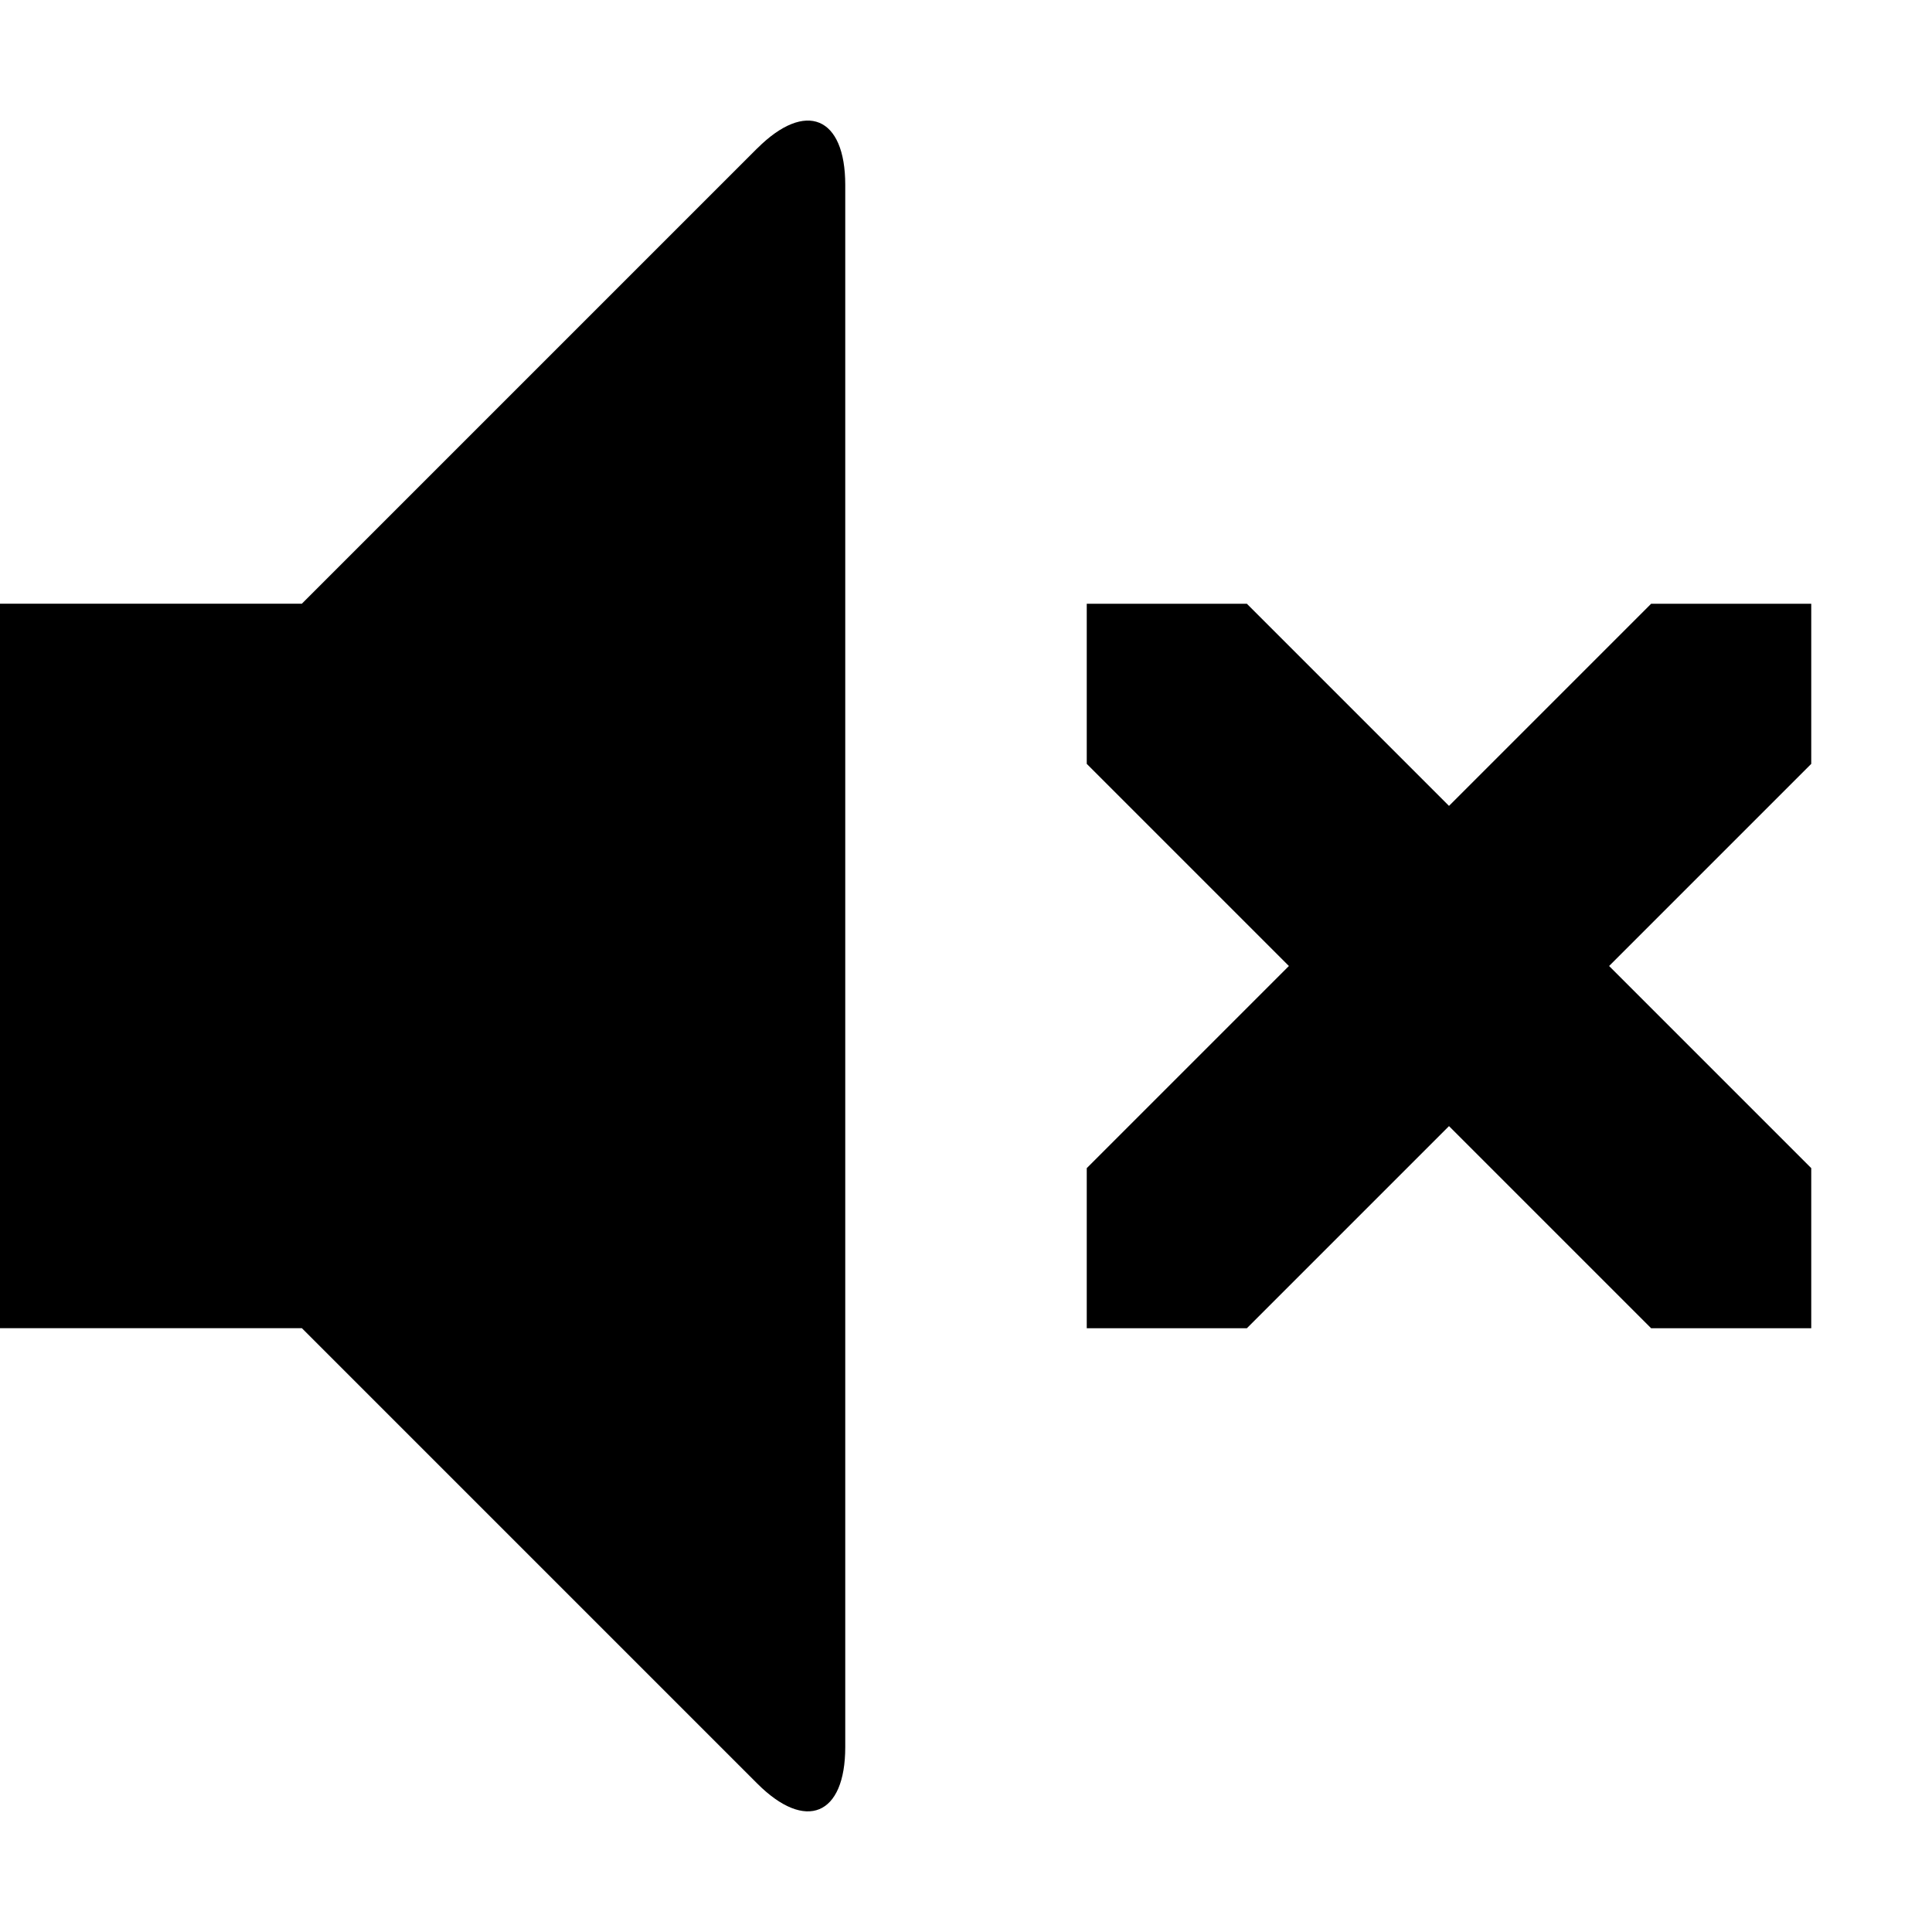
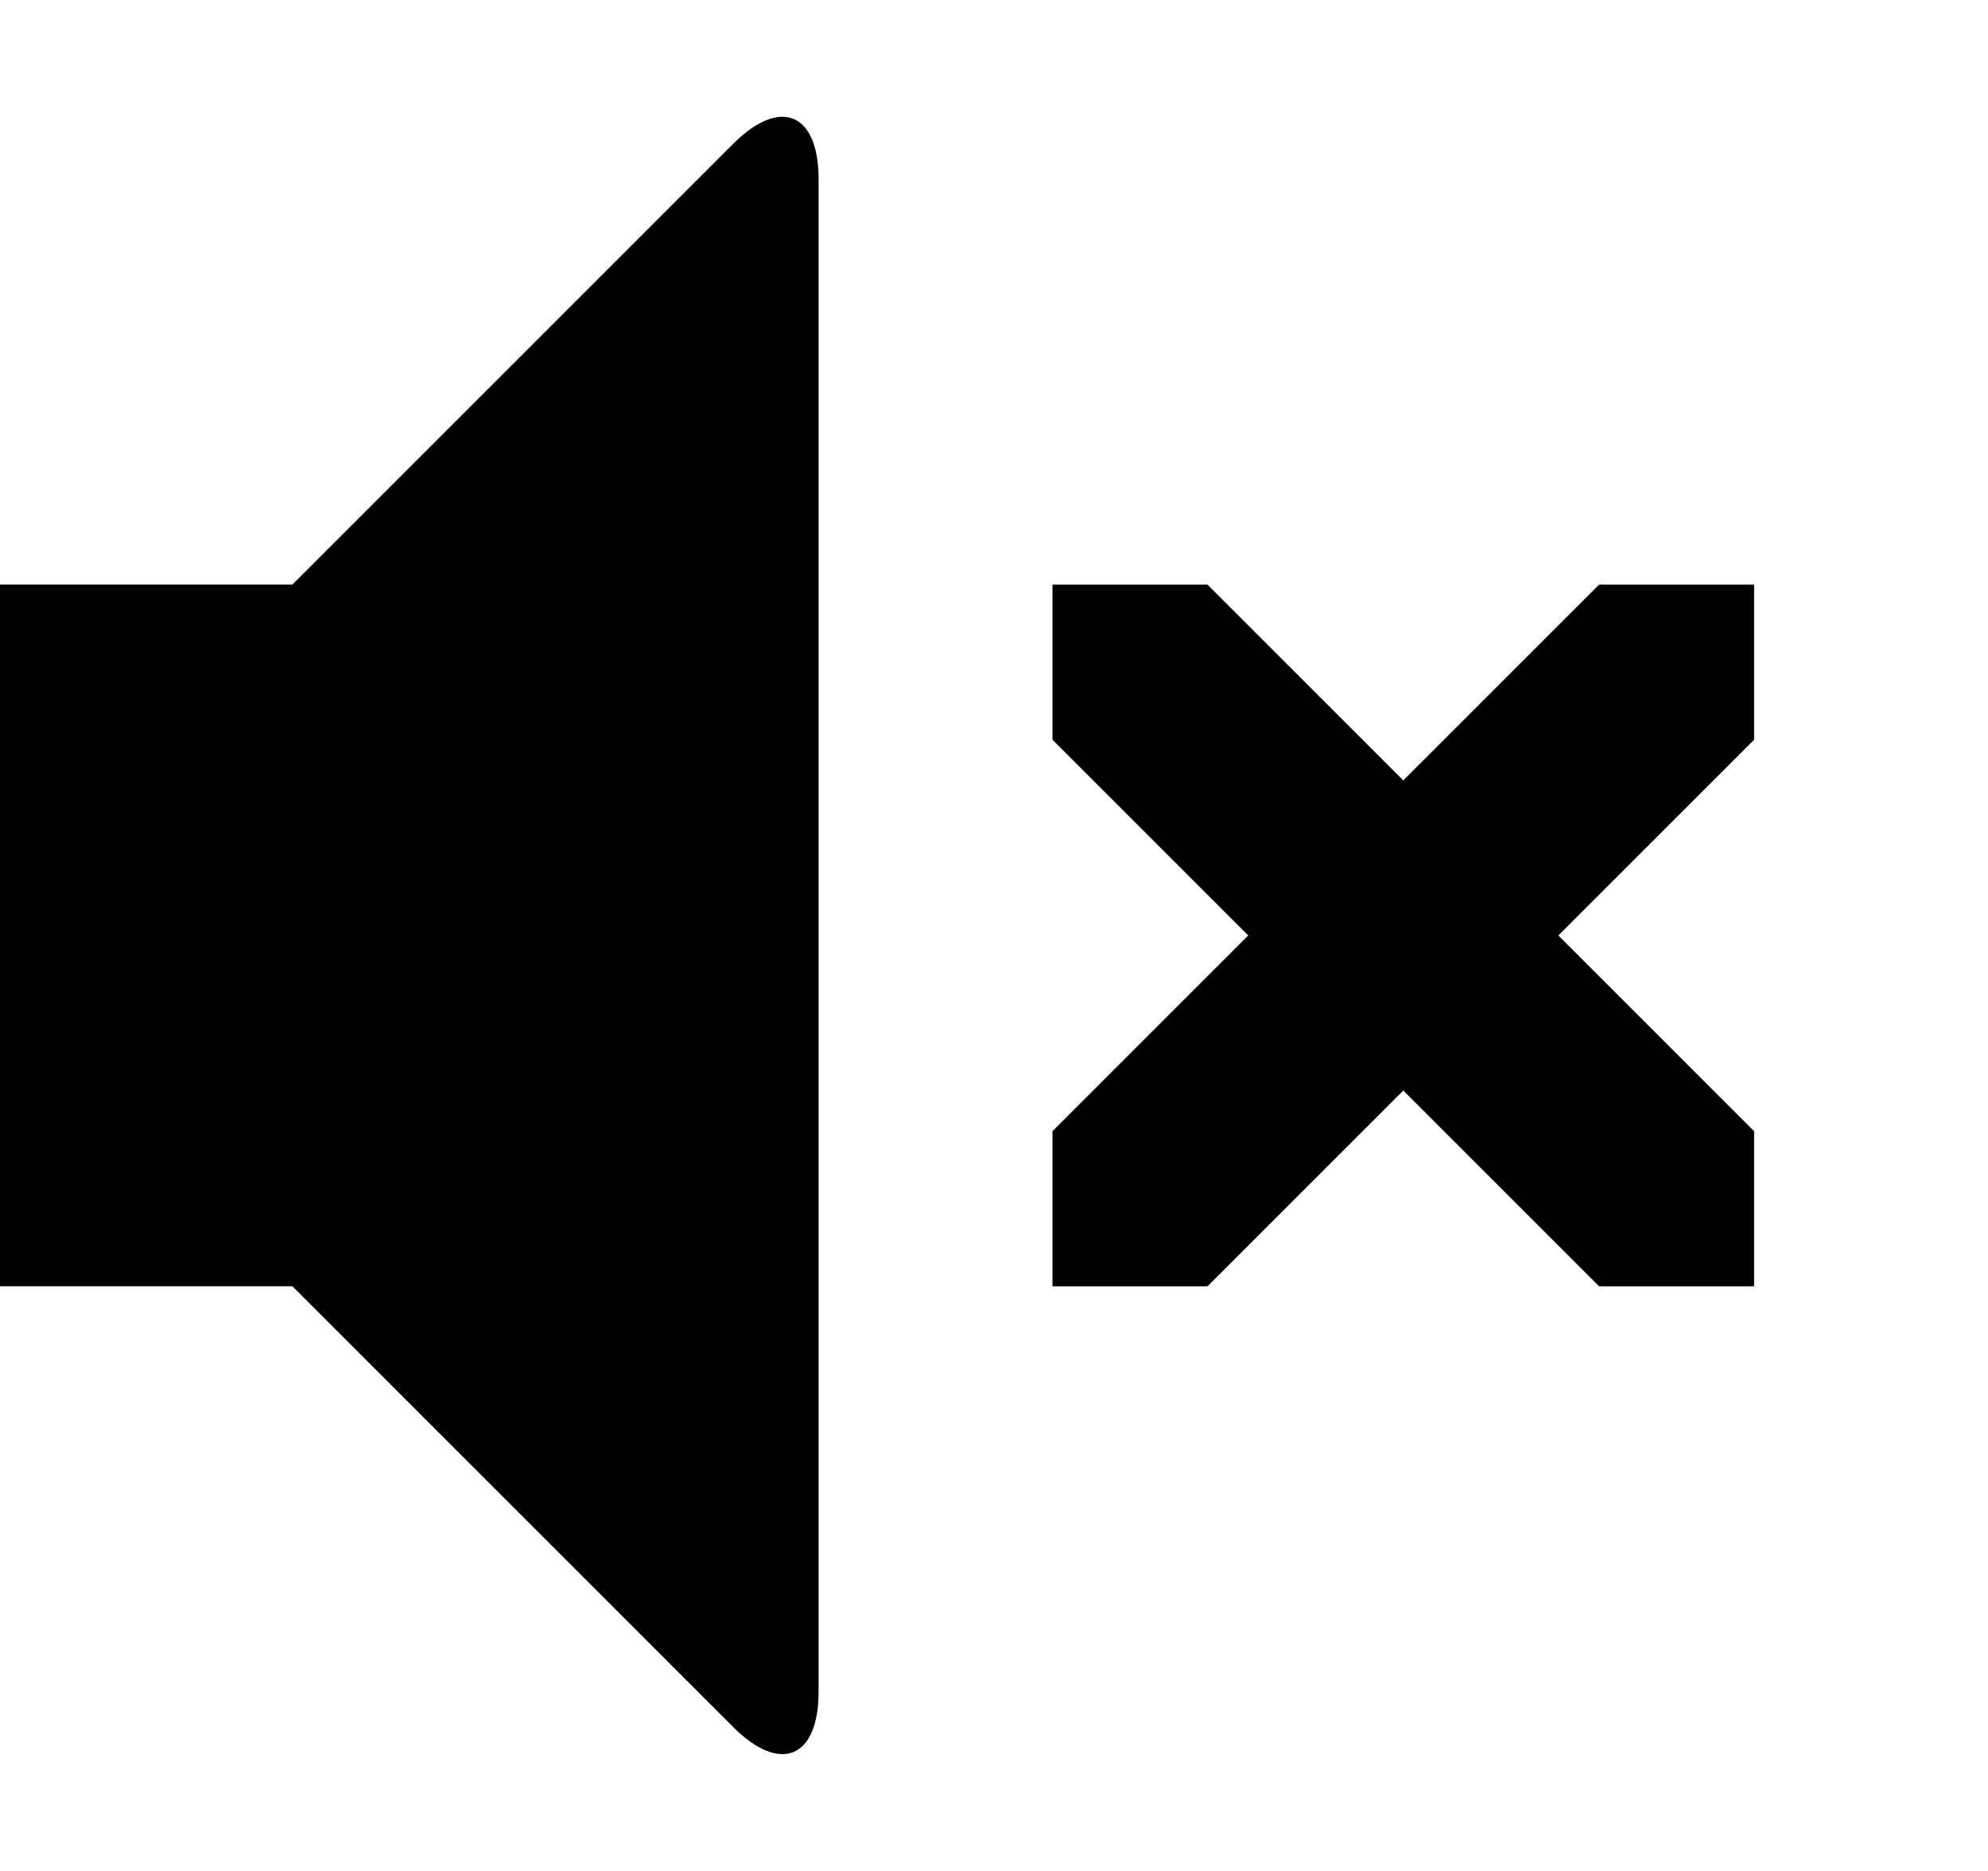
- <svg xmlns="http://www.w3.org/2000/svg" width="32" height="32">
+ <svg xmlns="http://www.w3.org/2000/svg" viewBox="0 0 34 32">
  <path d="M12.542 2.458c.802-.802 1.458-.53 1.458.604v25.875c0 1.134-.656 1.406-1.458.604l-7.542-7.542h-5v-12h5l7.542-7.542zm17.458 16.89v2.652h-2.652l-3.348-3.348-3.348 3.348h-2.652v-2.652l3.348-3.348-3.348-3.348v-2.652h2.652l3.348 3.348 3.348-3.348h2.652v2.652l-3.348 3.348z" />
</svg>
